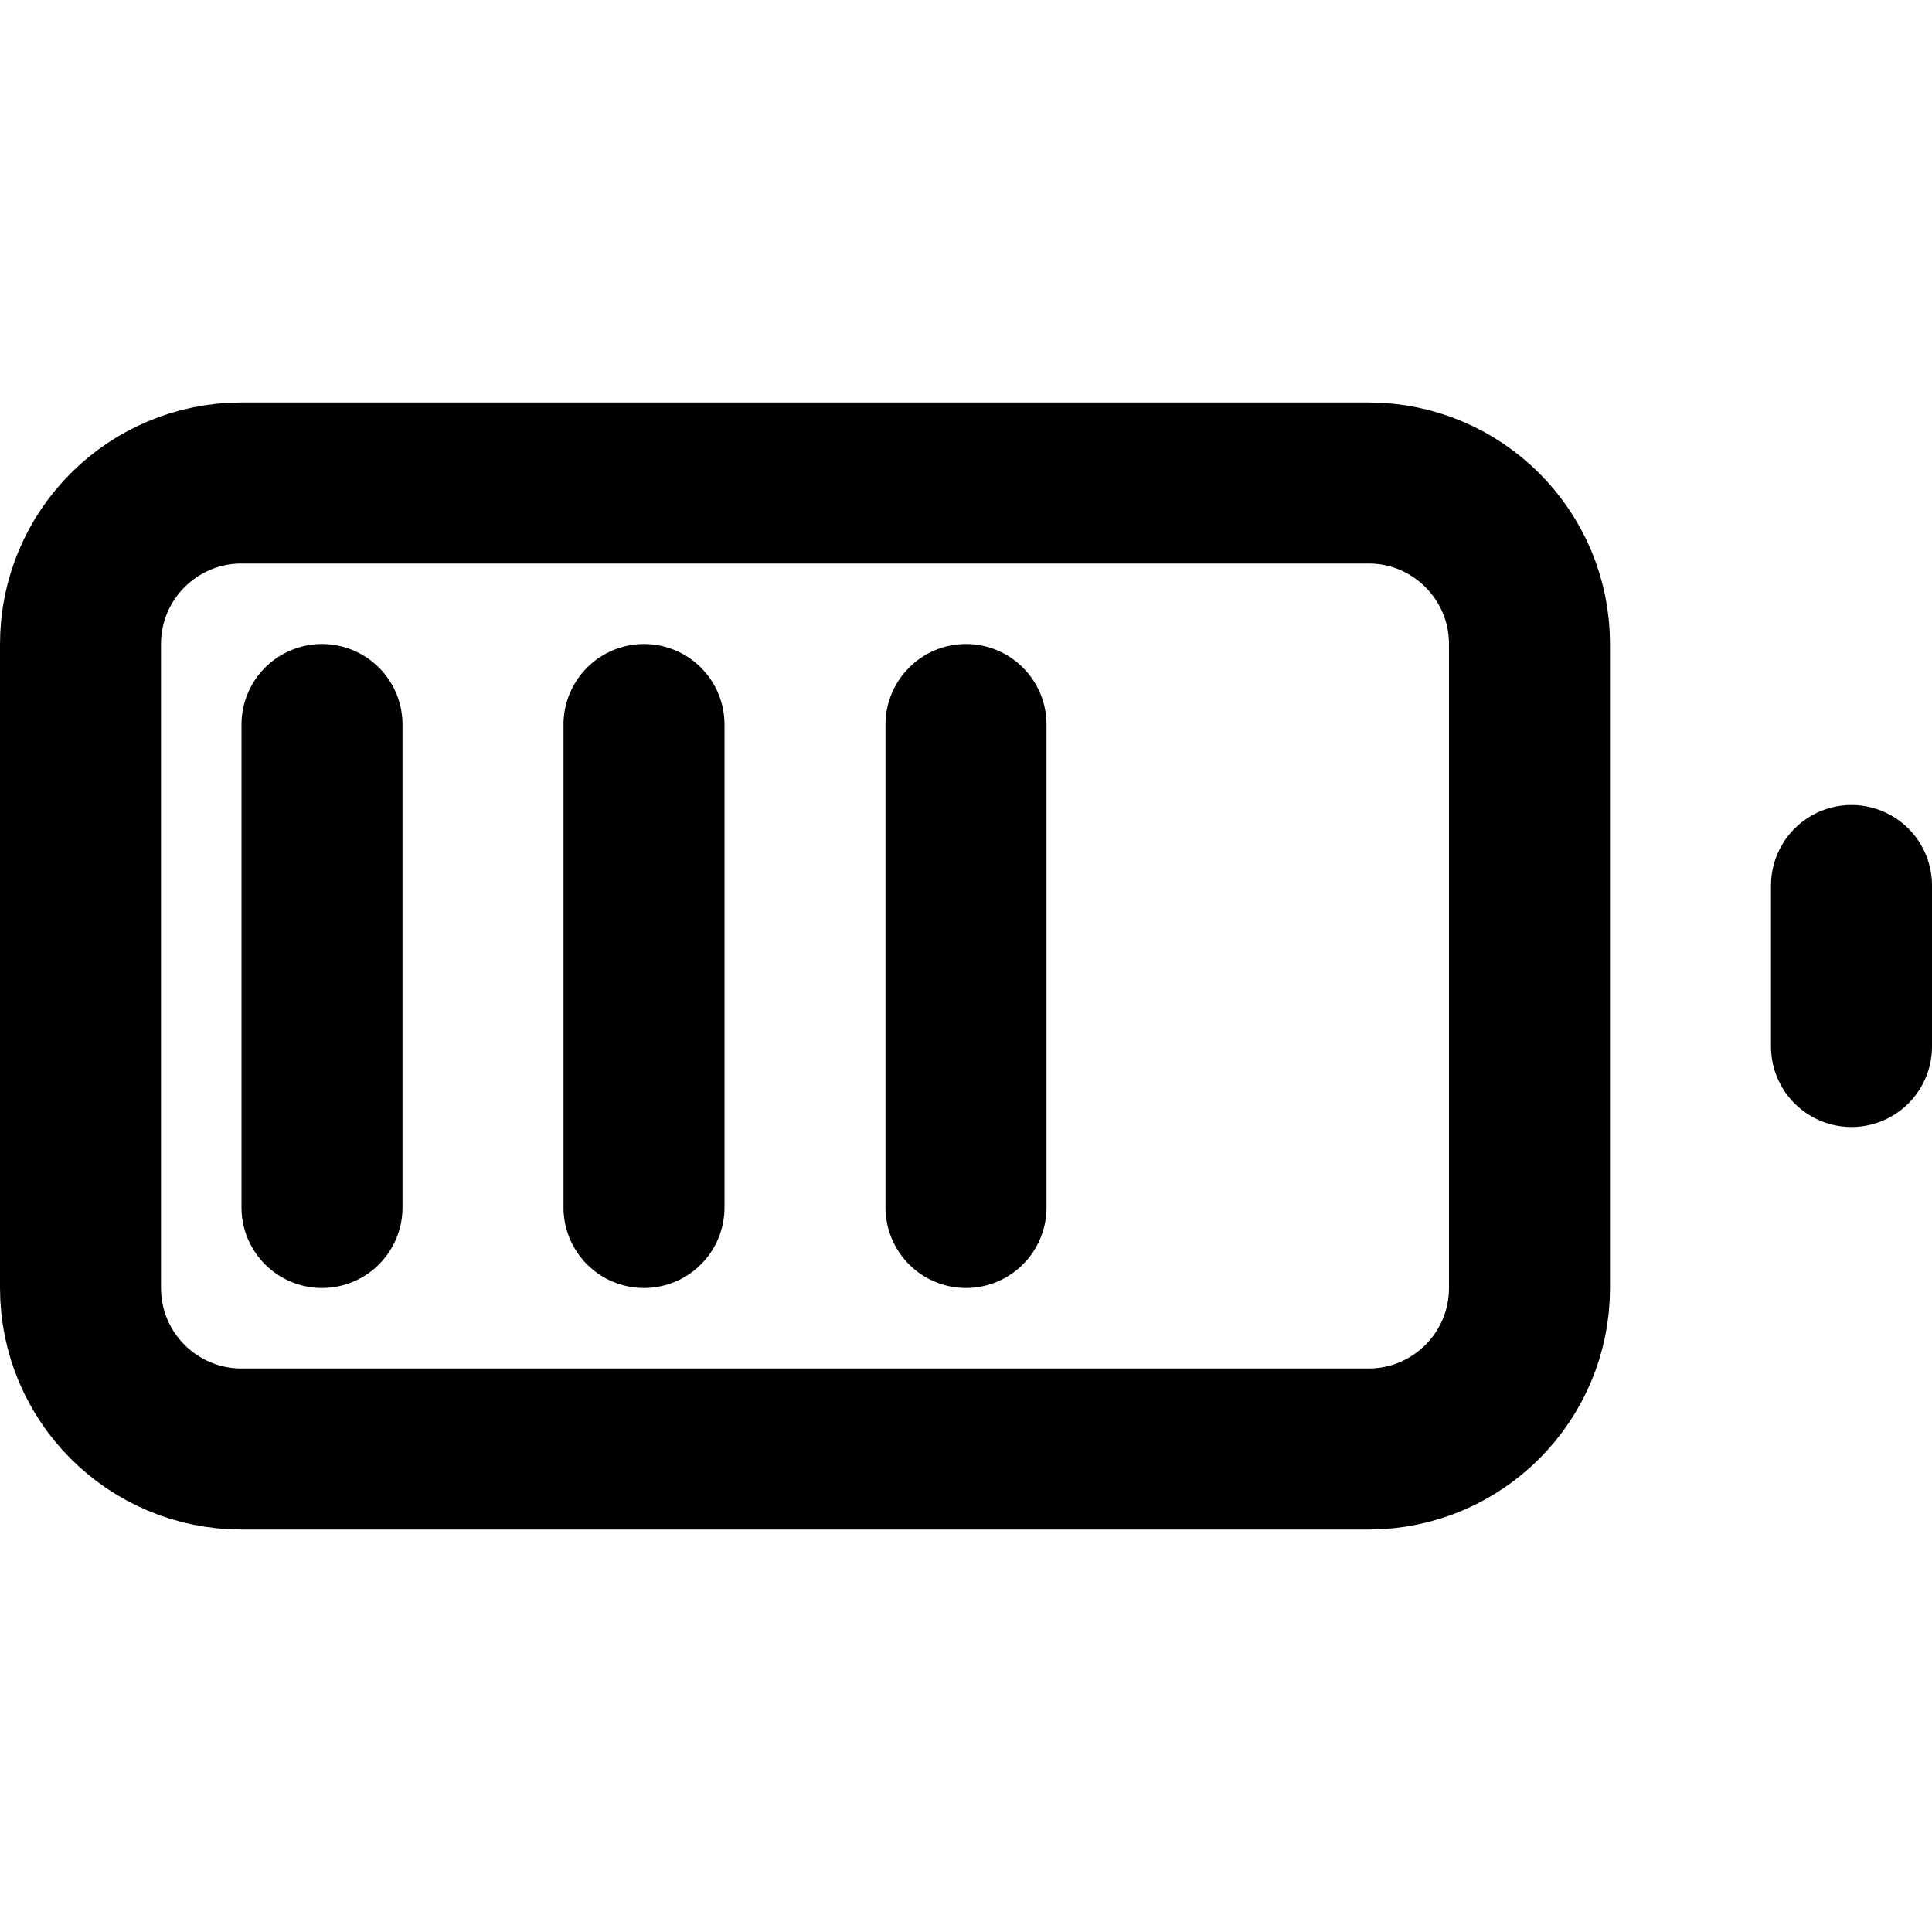
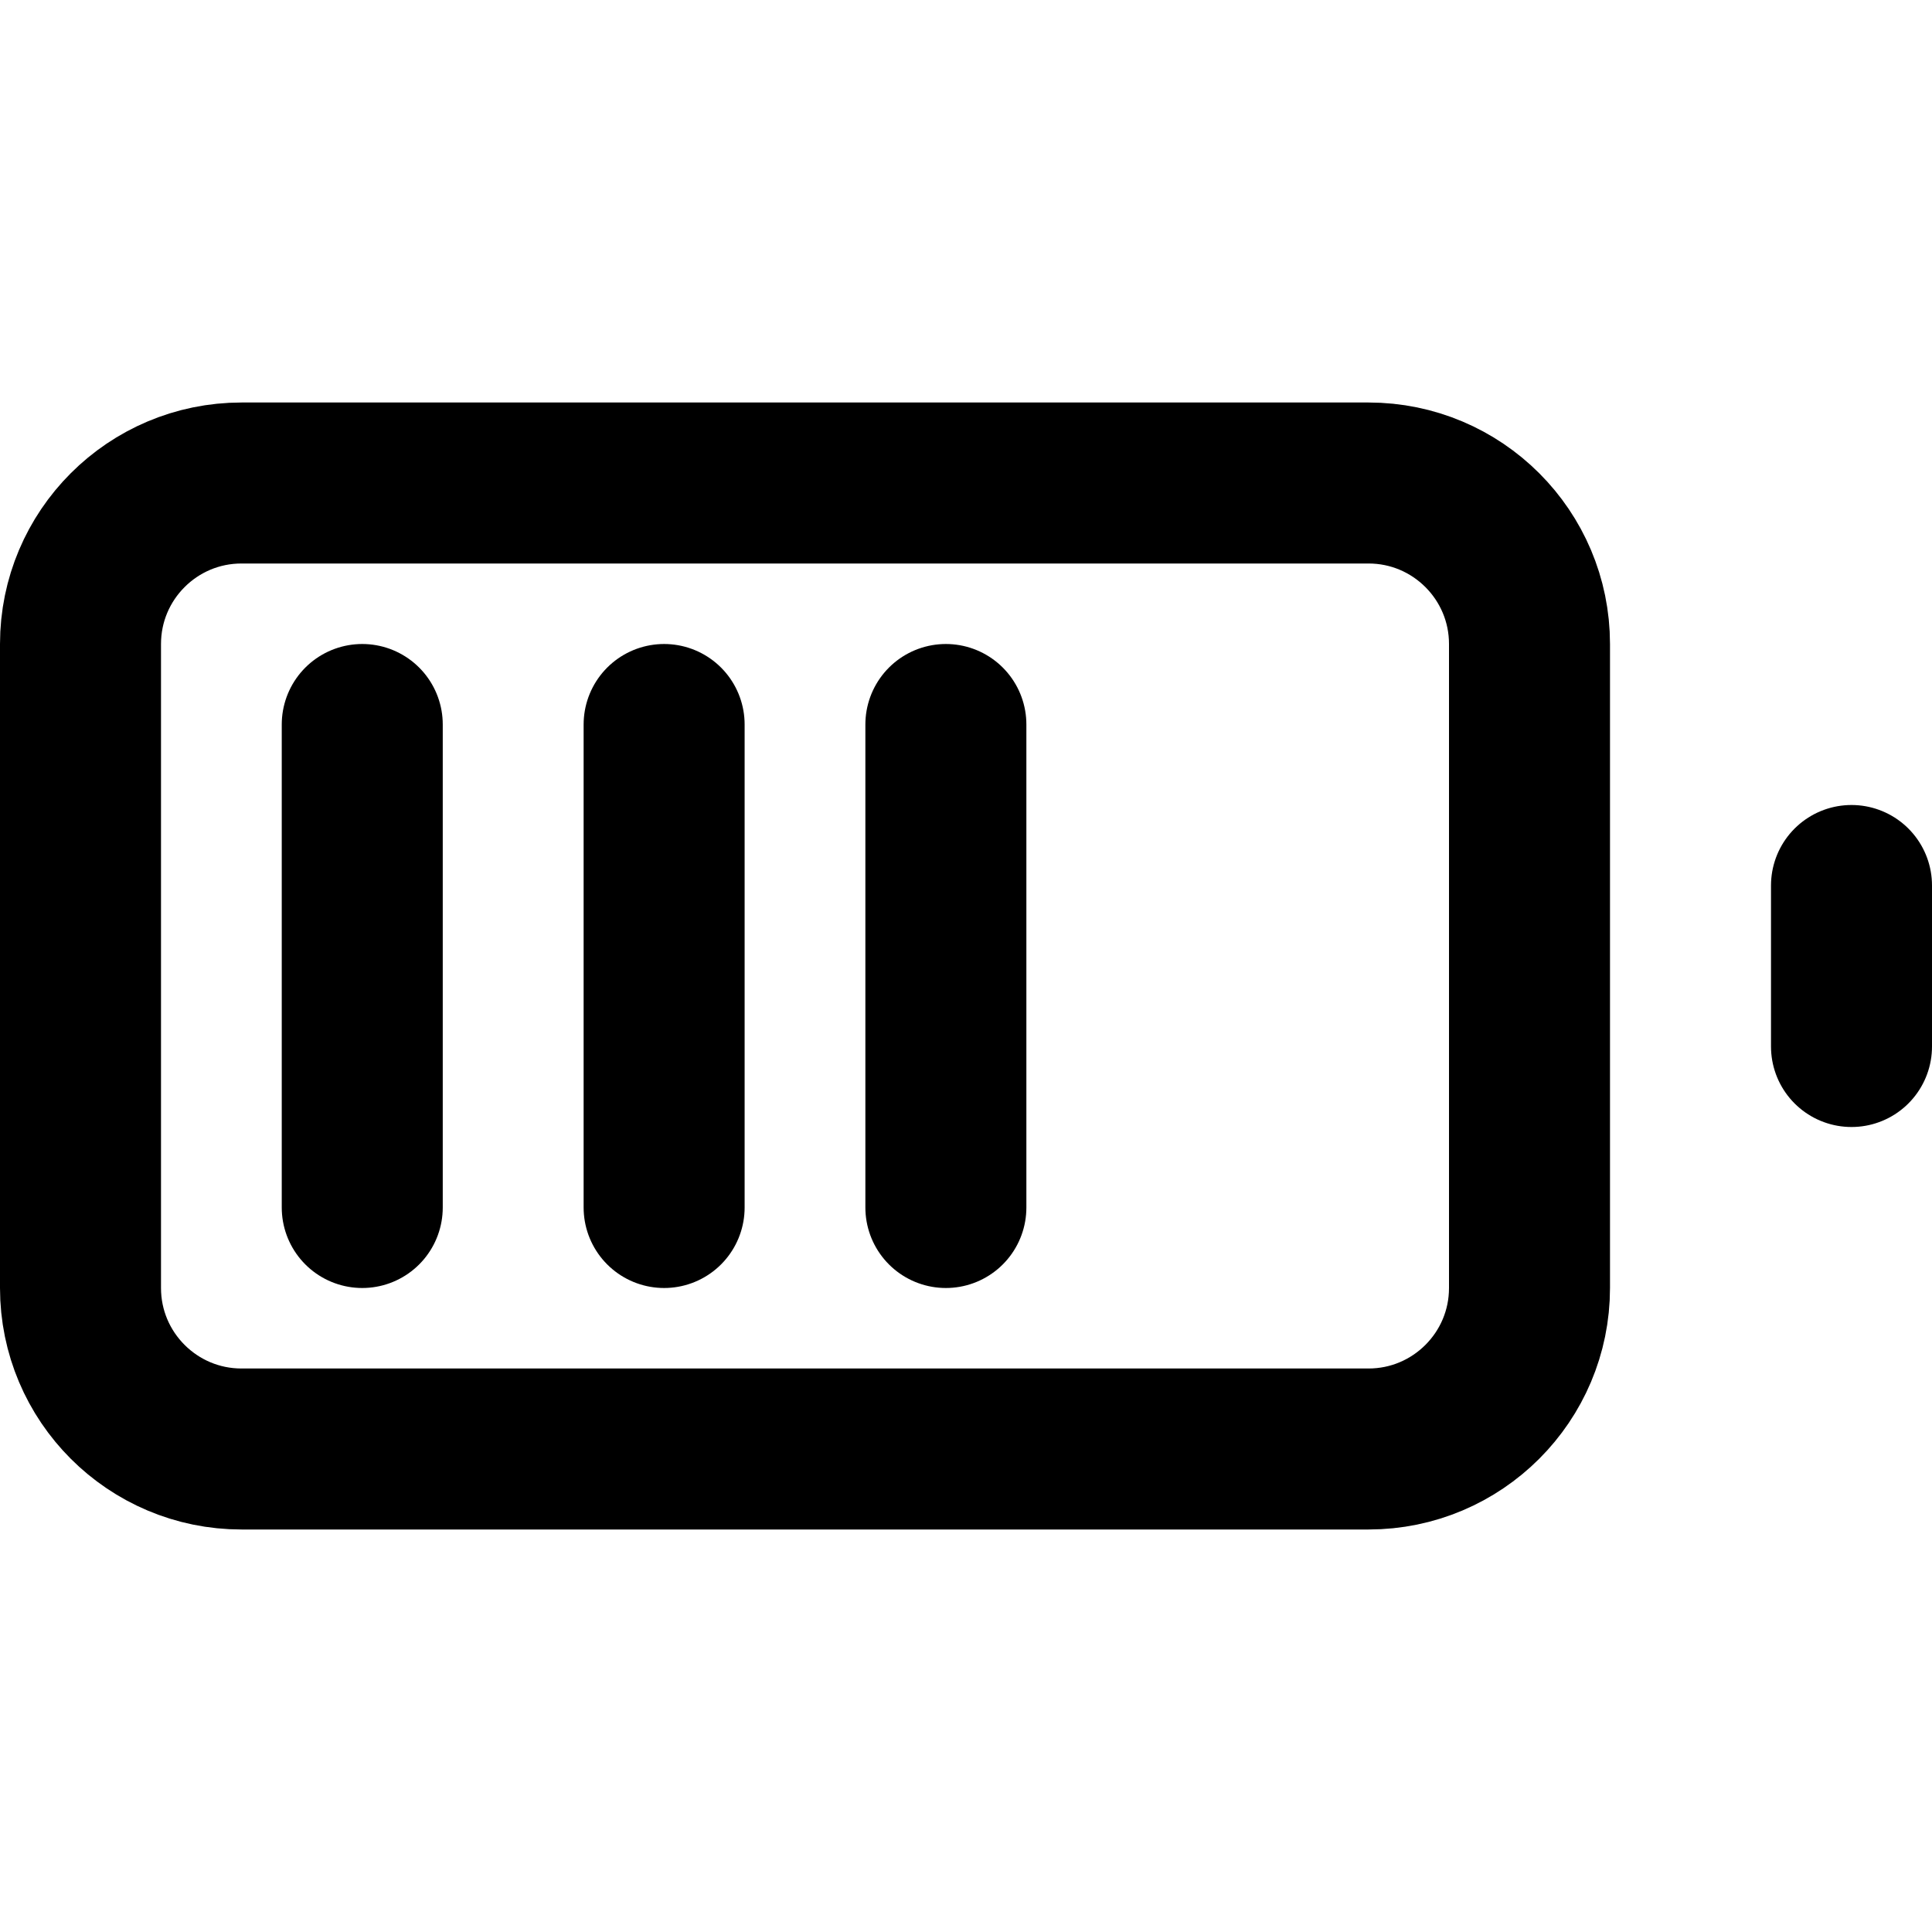
<svg xmlns="http://www.w3.org/2000/svg" width="24" height="24" viewBox="0 0 24 24" fill="none">
  <path d="M3 6H17C18.104 6 19 6.896 19 8V16C19 17.104 18.104 18 17 18H3C1.896 18 1 17.104 1 16V8C1 6.896 1.896 6 3 6Z" stroke="black" stroke-width="2" stroke-linecap="round" stroke-linejoin="round" />
  <path d="M23 13V11" stroke="black" stroke-width="2" stroke-linecap="round" stroke-linejoin="round" />
-   <path d="M4 9V15" stroke="black" stroke-width="2" stroke-miterlimit="3" stroke-linecap="round" stroke-linejoin="round" />
-   <path d="M8 9V15" stroke="black" stroke-width="2" stroke-miterlimit="3" stroke-linecap="round" stroke-linejoin="round" />
-   <path d="M12 9V15" stroke="black" stroke-width="2" stroke-miterlimit="3" stroke-linecap="round" stroke-linejoin="round" />
+   <path d="M4.5 9V15" stroke="black" stroke-width="2" stroke-miterlimit="3" stroke-linecap="round" stroke-linejoin="round" />
+   <path d="M8.25 9V15" stroke="black" stroke-width="2" stroke-miterlimit="3" stroke-linecap="round" stroke-linejoin="round" />
+   <path d="M11.75 9V15" stroke="black" stroke-width="2" stroke-miterlimit="3" stroke-linecap="round" stroke-linejoin="round" />
</svg>
